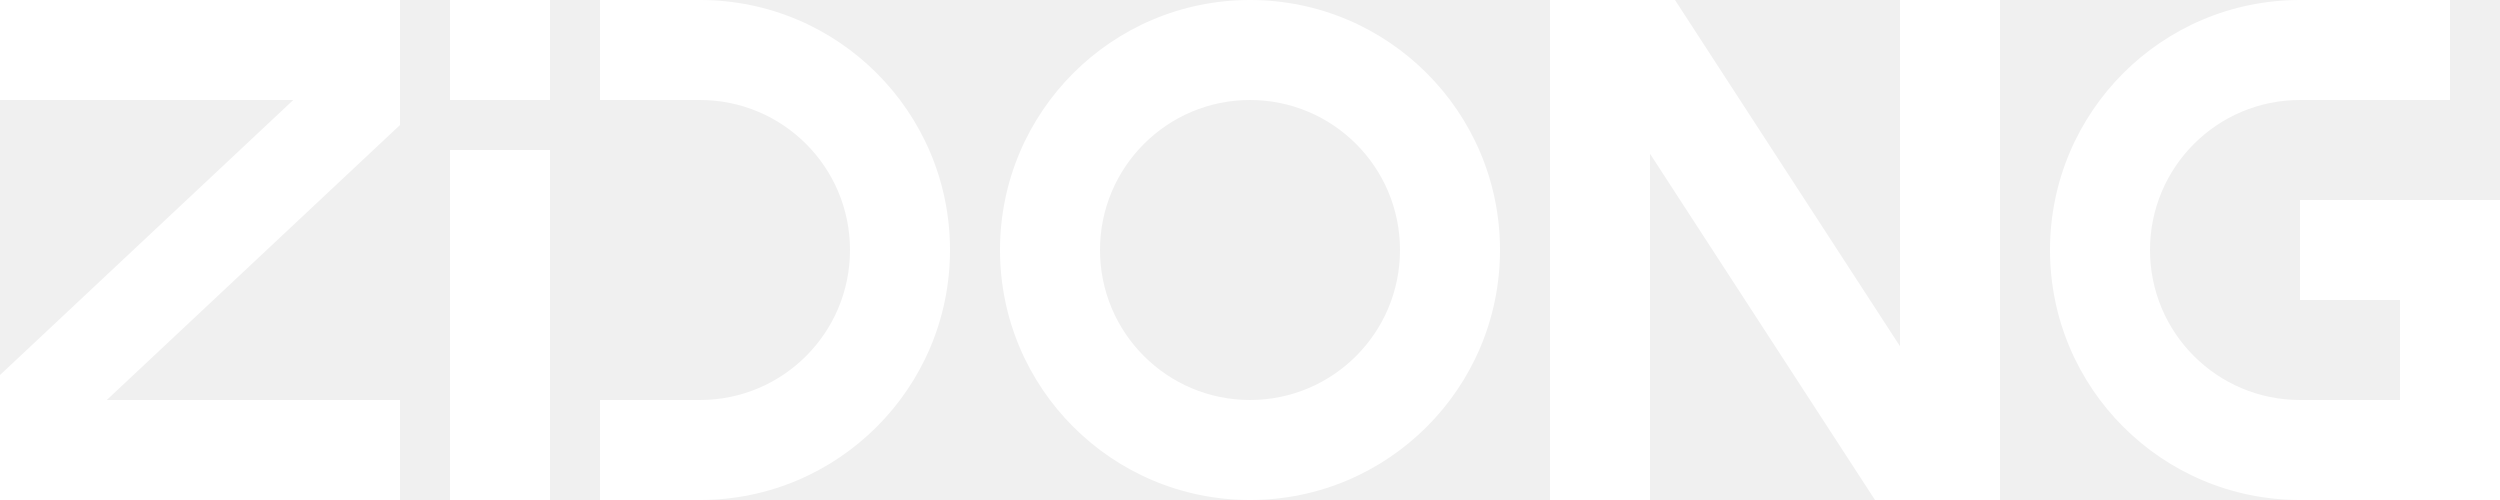
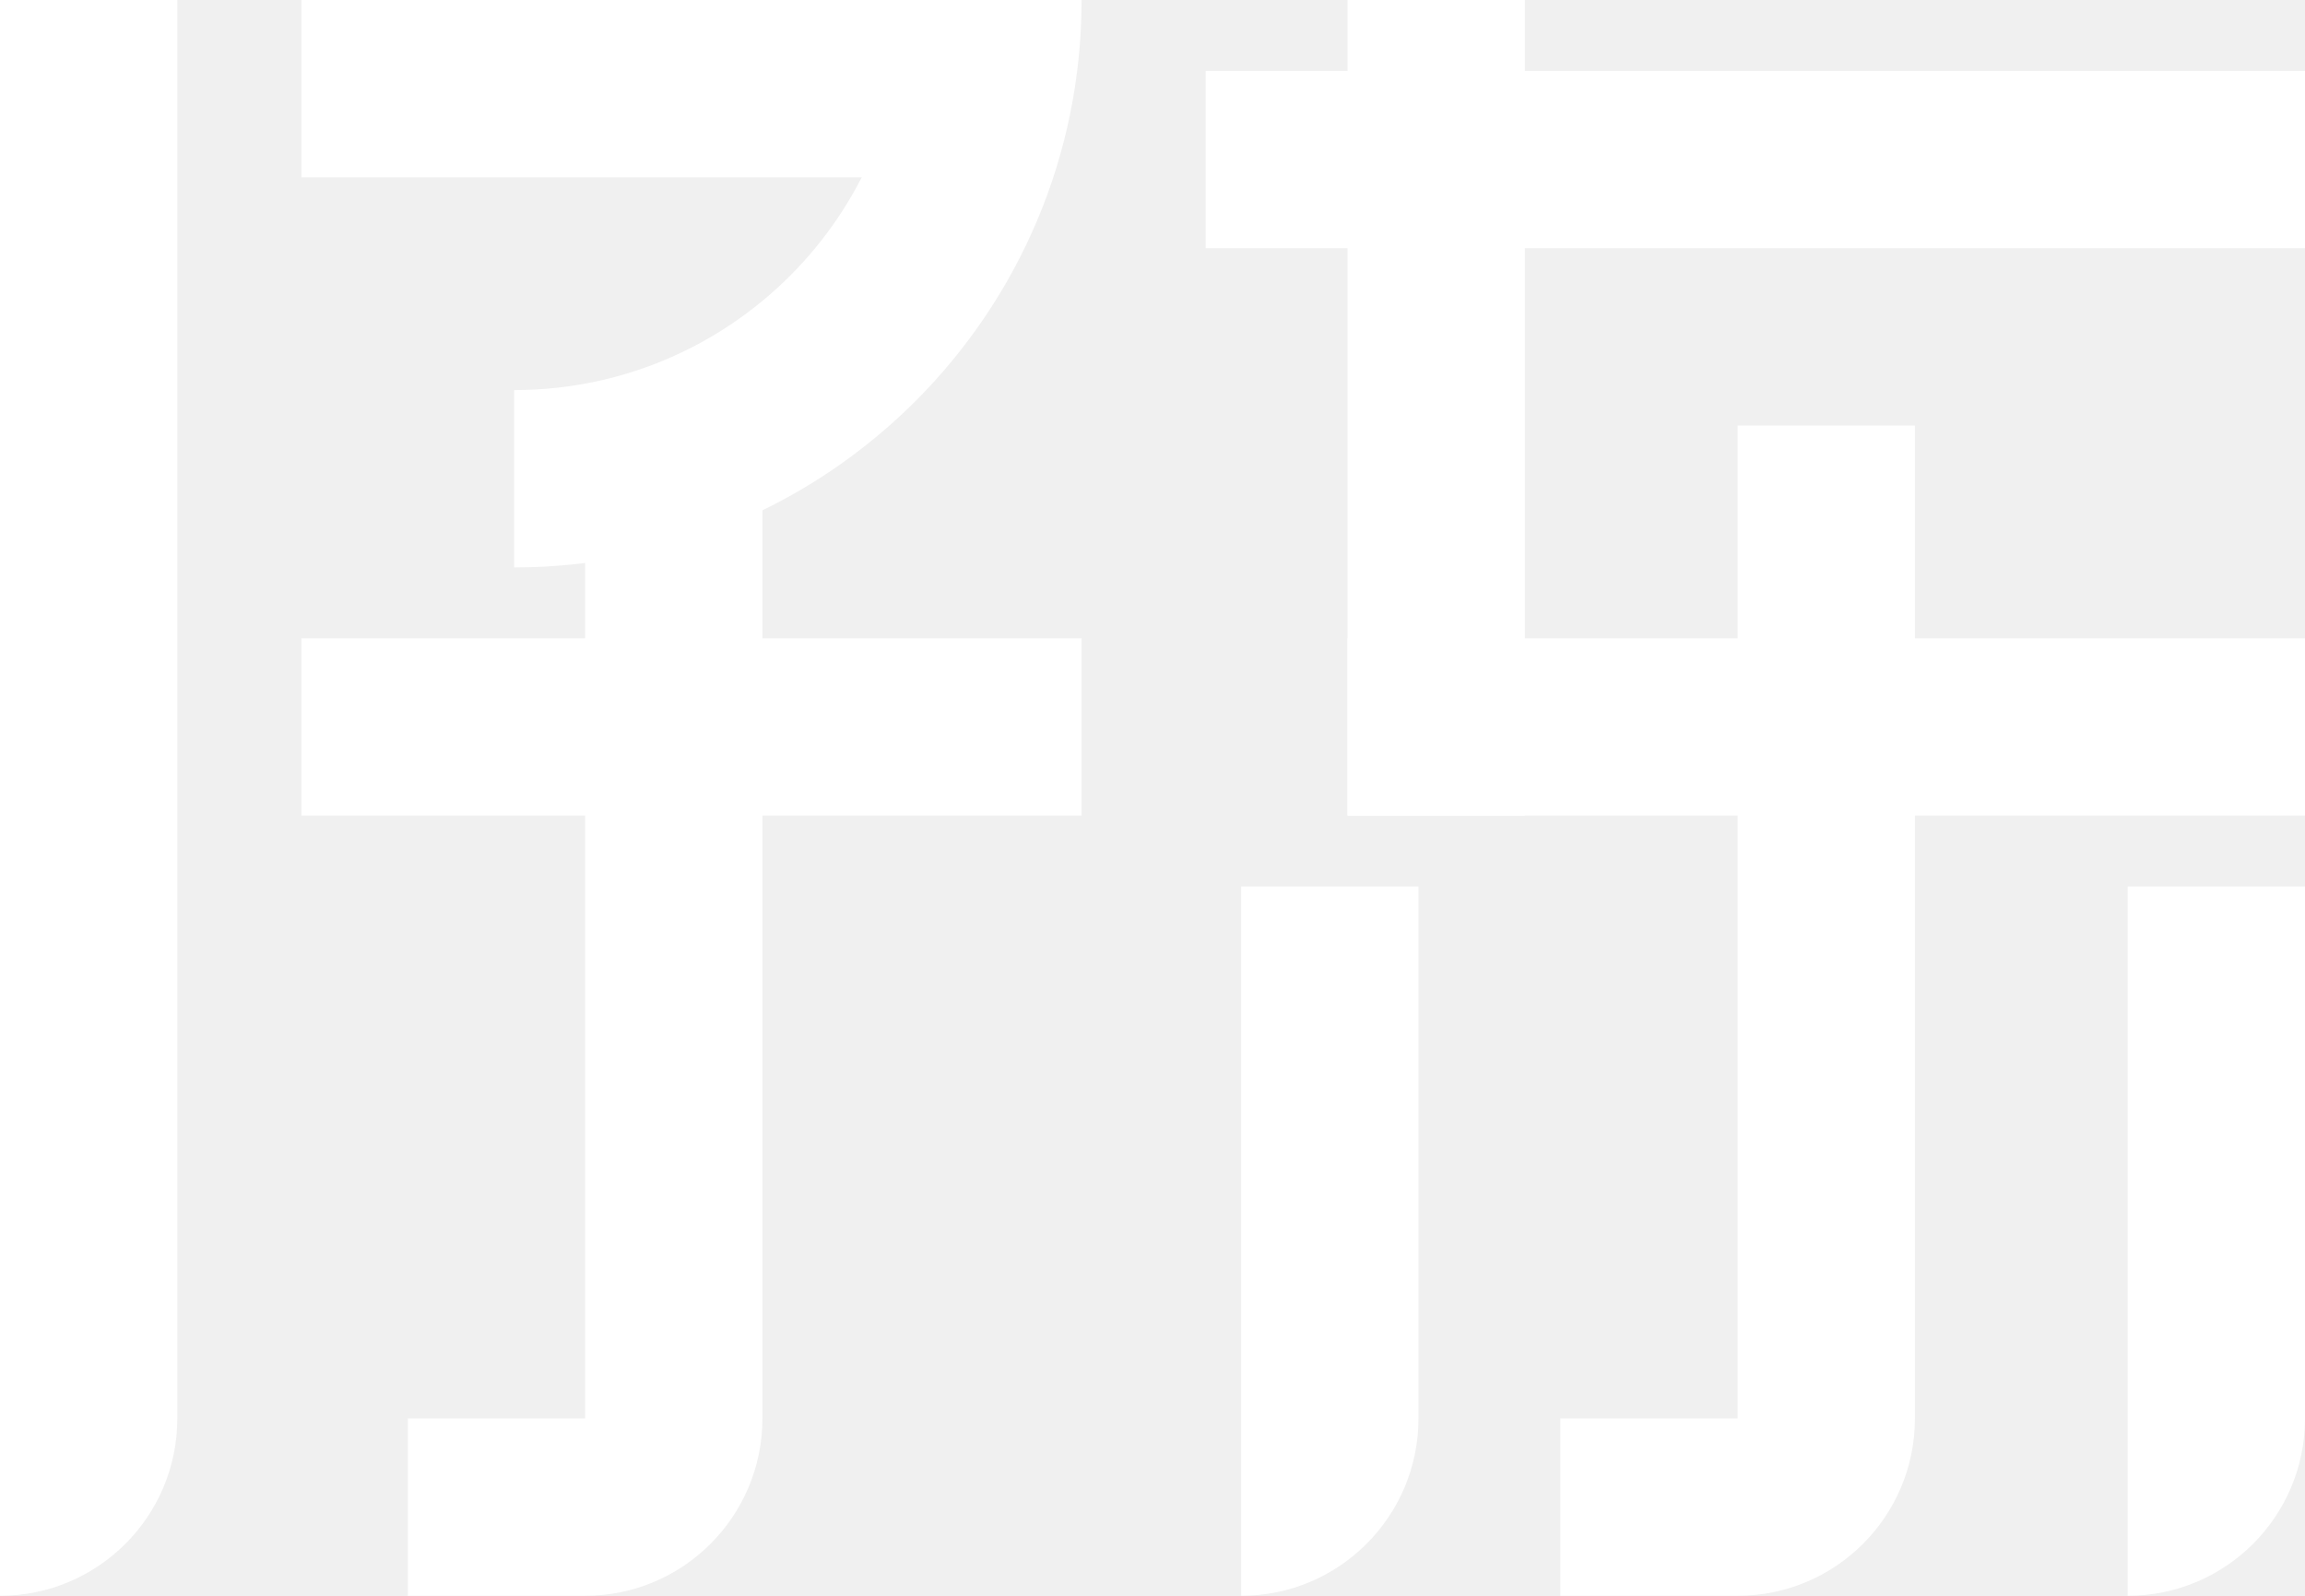
- <svg xmlns="http://www.w3.org/2000/svg" viewBox="0 0 100 20">
+ <svg xmlns="http://www.w3.org/2000/svg" viewBox="0 0 130 90">
  <defs>
    <style>.cls-1{fill:#fff;}</style>
  </defs>
  <g id="图层_2" data-name="图层 2">
    <g id="图层_1-2" data-name="图层 1">
-       <path class="cls-1" d="M28,0H24V4h4a6,6,0,0,1,0,12H24v4h4A10,10,0,0,0,28,0Z" />
-       <path class="cls-1" d="M50,0A10,10,0,1,0,60,10,10,10,0,0,0,50,0Zm0,16a6,6,0,1,1,6-6A6,6,0,0,1,50,16Z" />
-       <path class="cls-1" d="M96,8H92v4h4v4H92A6,6,0,0,1,92,4h6V0H92a10,10,0,0,0,0,20h8V8Z" />
-       <rect class="cls-1" x="18" y="6" width="4" height="14" />
-       <polygon class="cls-1" points="0 4 11.73 4 0 15 0 16 0 20 16 20 16 16 4.27 16 16 5 16 4 16 0 0 0 0 4" />
-       <rect class="cls-1" x="18" width="4" height="4" />
-       <polygon class="cls-1" points="76 13.85 67 0 66 0 62 0 62 20 66 20 66 6.15 75 20 76 20 80 20 80 0 76 0 76 13.85" />
+       <rect class="cls-1" x="17" width="42" height="10" />
+       <rect class="cls-1" x="17" y="36" width="44" height="10" />
+       <path class="cls-1" d="M-40,40H40A10,10,0,0,1,50,50v0a0,0,0,0,1,0,0H-40a0,0,0,0,1,0,0V40A0,0,0,0,1-40,40Z" transform="translate(50 40) rotate(90)" />
+       <path class="cls-1" d="M55,65H85A10,10,0,0,1,95,75v0a0,0,0,0,1,0,0H55a0,0,0,0,1,0,0V65A0,0,0,0,1,55,65Z" transform="translate(145 -5) rotate(90)" />
+       <path class="cls-1" d="M105,65h30a10,10,0,0,1,10,10v0a0,0,0,0,1,0,0H105a0,0,0,0,1,0,0V65A0,0,0,0,1,105,65Z" transform="translate(195 -55) rotate(90)" />
+       <rect class="cls-1" x="68" y="4" width="62" height="10" />
+       <rect class="cls-1" x="76" y="36" width="54" height="10" />
+       <path class="cls-1" d="M98,24V80H88V90H98a10,10,0,0,0,10-10V24Z" />
+       <path class="cls-1" d="M33,24V80H23V90H33A10,10,0,0,0,43,80V24Z" />
+       <rect class="cls-1" x="58" y="18" width="46" height="10" transform="translate(104 -58) rotate(90)" />
+       <path class="cls-1" d="M29,32A32,32,0,0,0,61,0H51A22,22,0,0,1,29,22Z" />
    </g>
  </g>
</svg>
